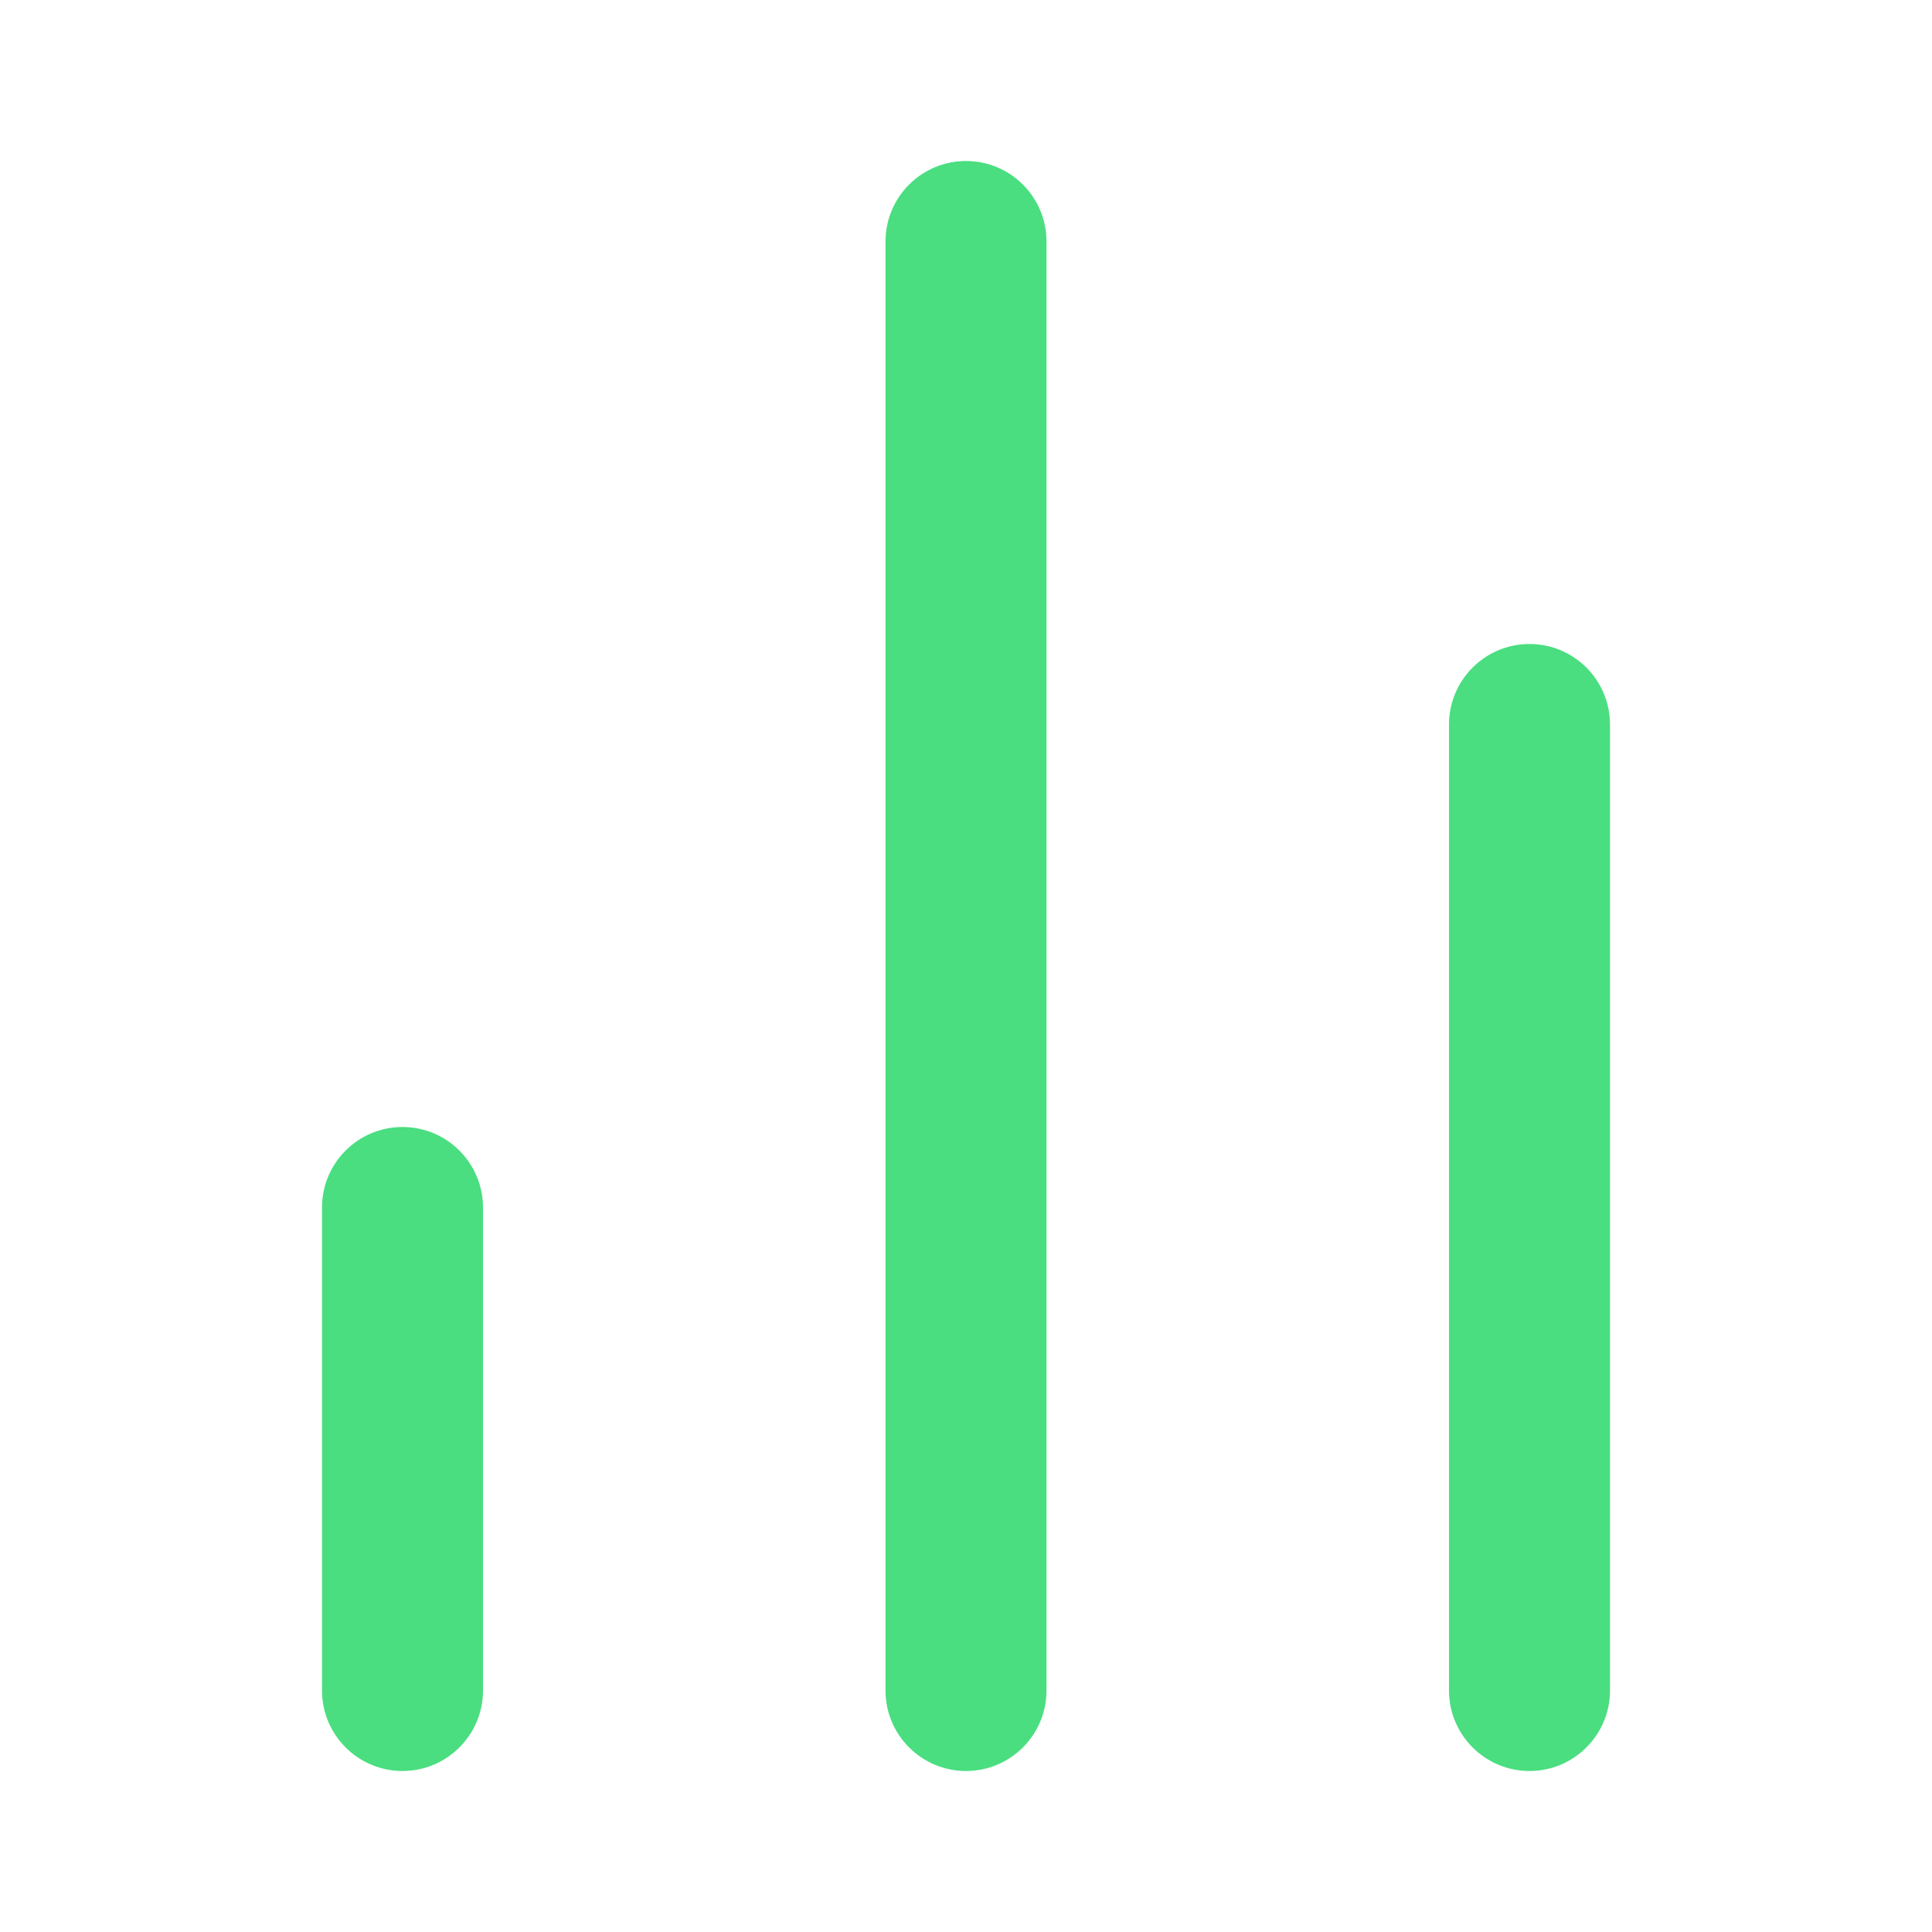
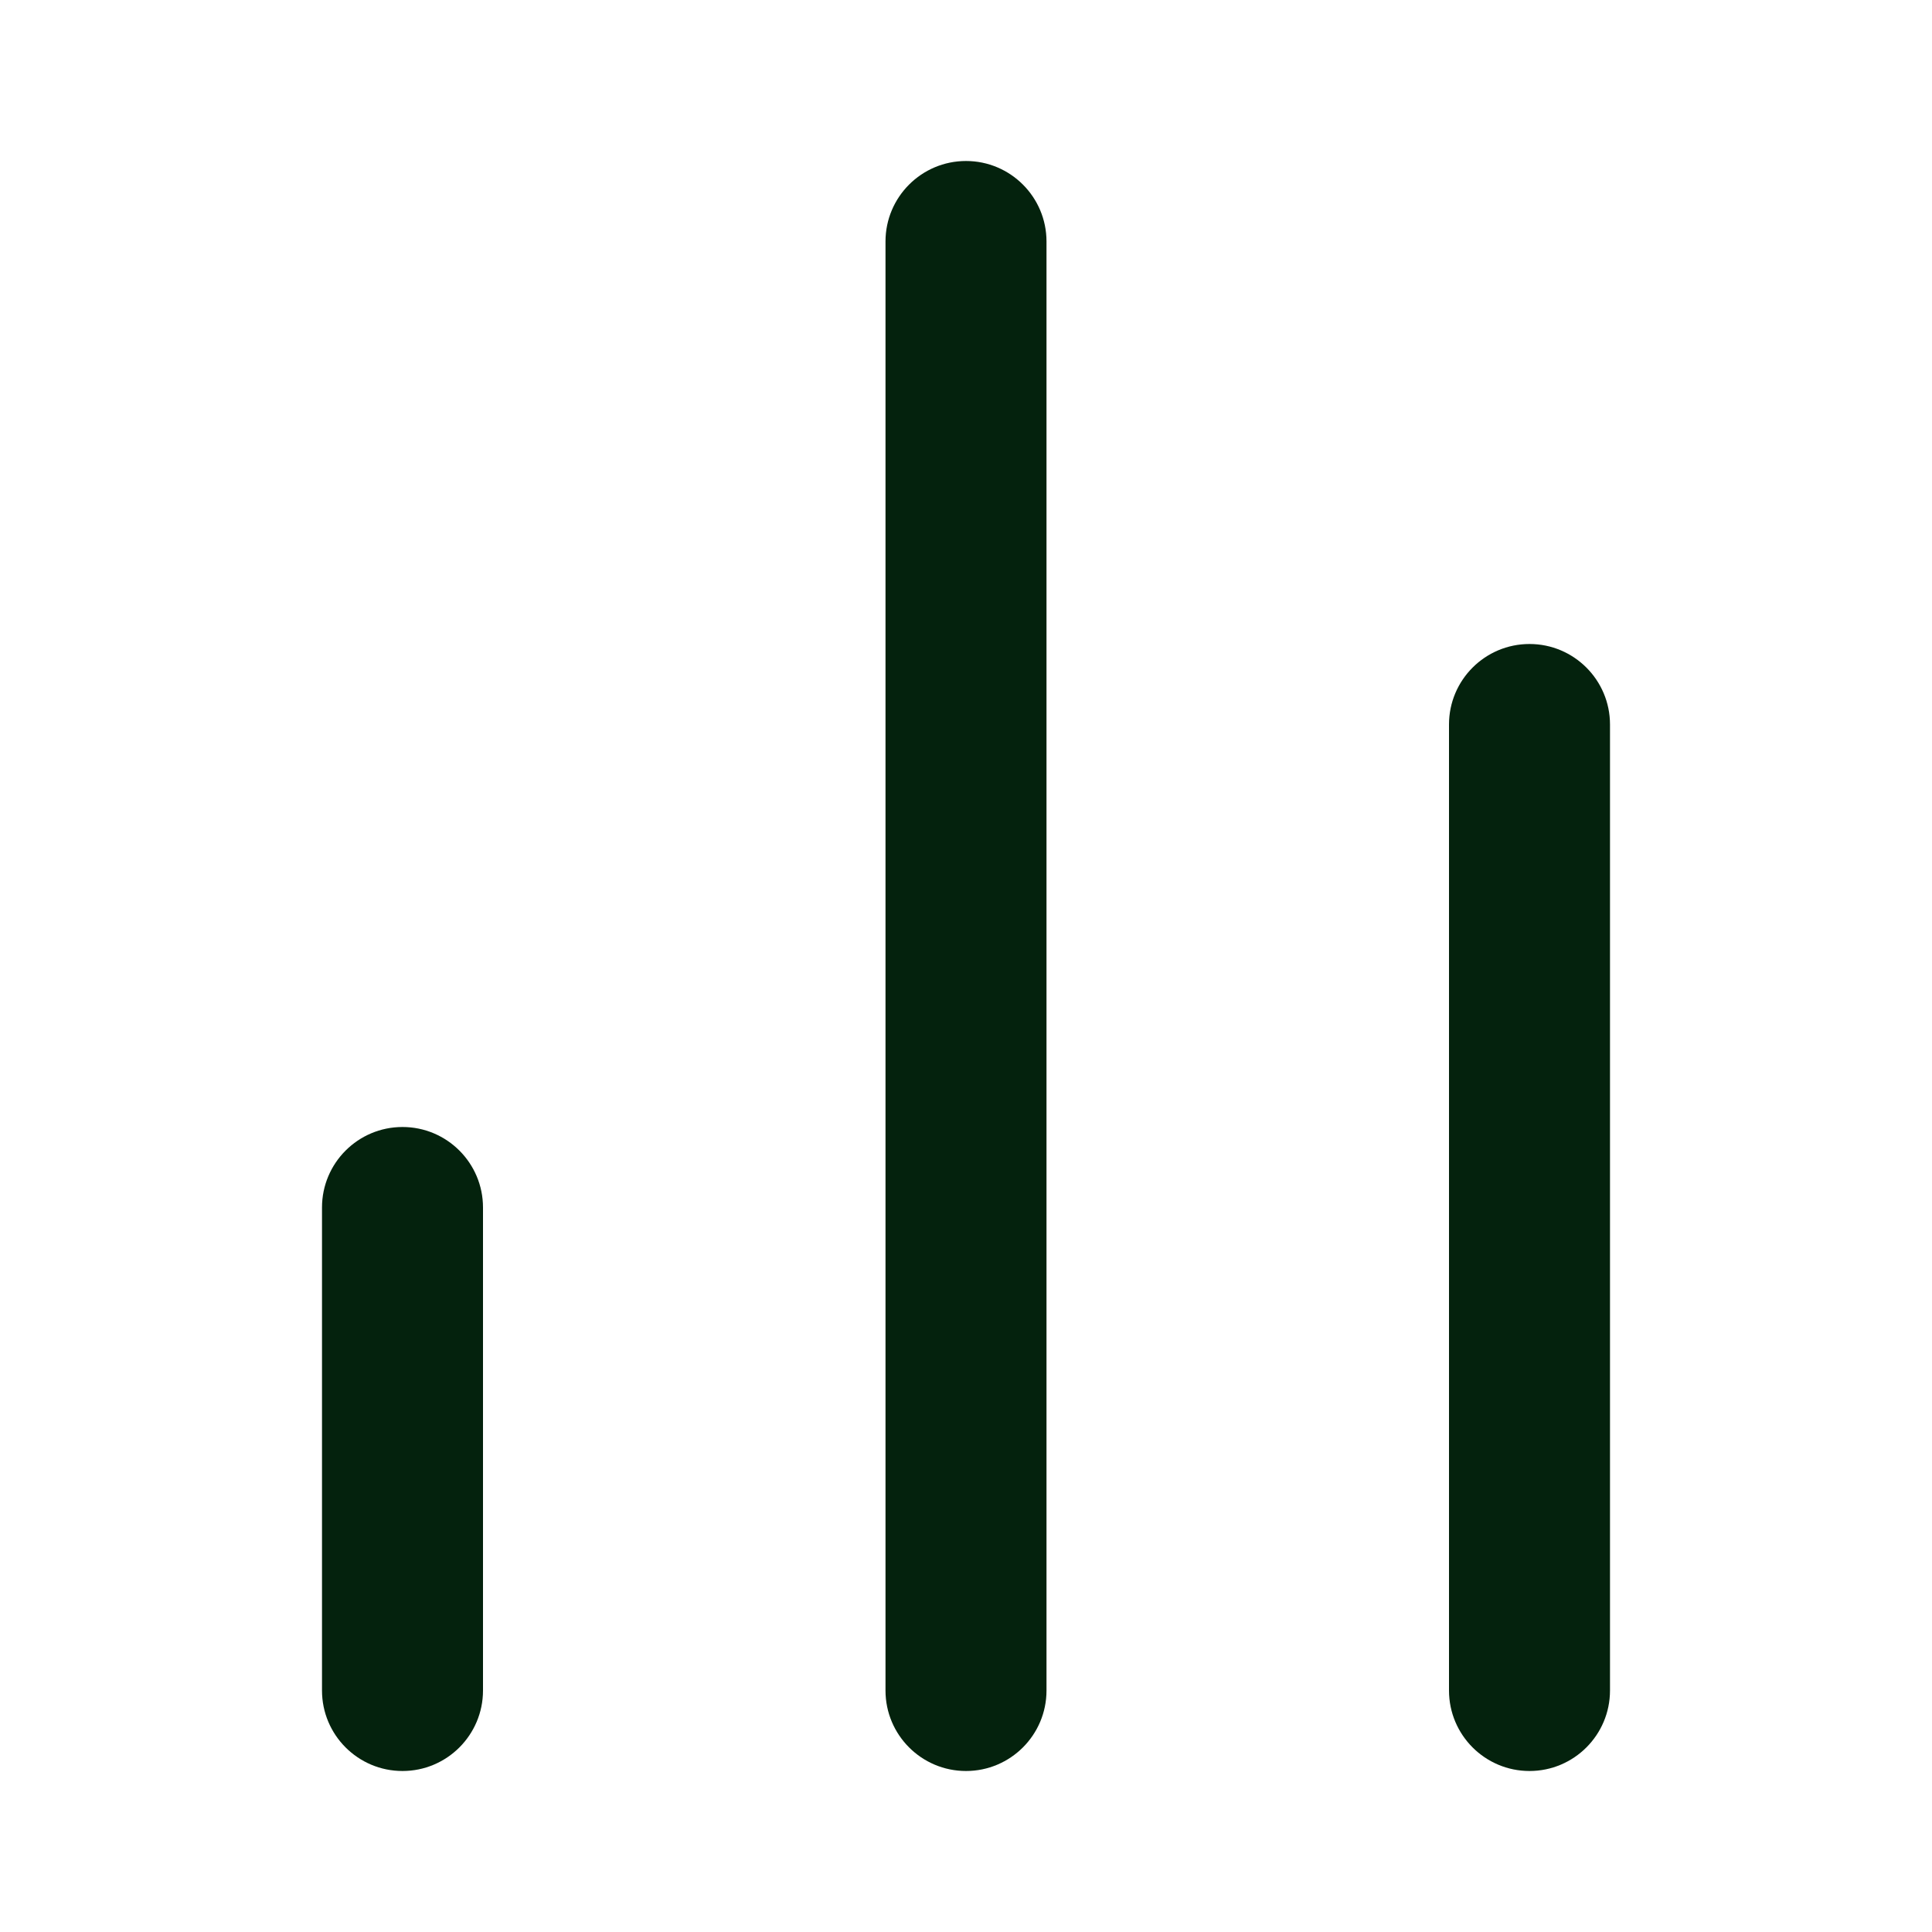
<svg xmlns="http://www.w3.org/2000/svg" width="24" height="24" viewBox="0 0 24 24" fill="none">
-   <path d="M5 14C5.552 14 6 14.448 6 15V21C6 21.552 5.552 22 5 22C4.448 22 4 21.552 4 21V15C4 14.448 4.448 14 5 14ZM12 2C12.552 2 13 2.448 13 3V21C13 21.552 12.552 22 12 22C11.448 22 11 21.552 11 21V3C11 2.448 11.448 2 12 2ZM19 8C19.552 8 20 8.448 20 9V21C20 21.552 19.552 22 19 22C18.448 22 18 21.552 18 21V9C18 8.448 18.448 8 19 8Z" fill="#4ADE80" />
+   <path d="M5 14C5.552 14 6 14.448 6 15V21C6 21.552 5.552 22 5 22C4.448 22 4 21.552 4 21V15C4 14.448 4.448 14 5 14ZM12 2C12.552 2 13 2.448 13 3V21C13 21.552 12.552 22 12 22C11.448 22 11 21.552 11 21V3C11 2.448 11.448 2 12 2ZM19 8C19.552 8 20 8.448 20 9V21C20 21.552 19.552 22 19 22C18.448 22 18 21.552 18 21V9C18 8.448 18.448 8 19 8Z" fill="#04220D" />
</svg>
